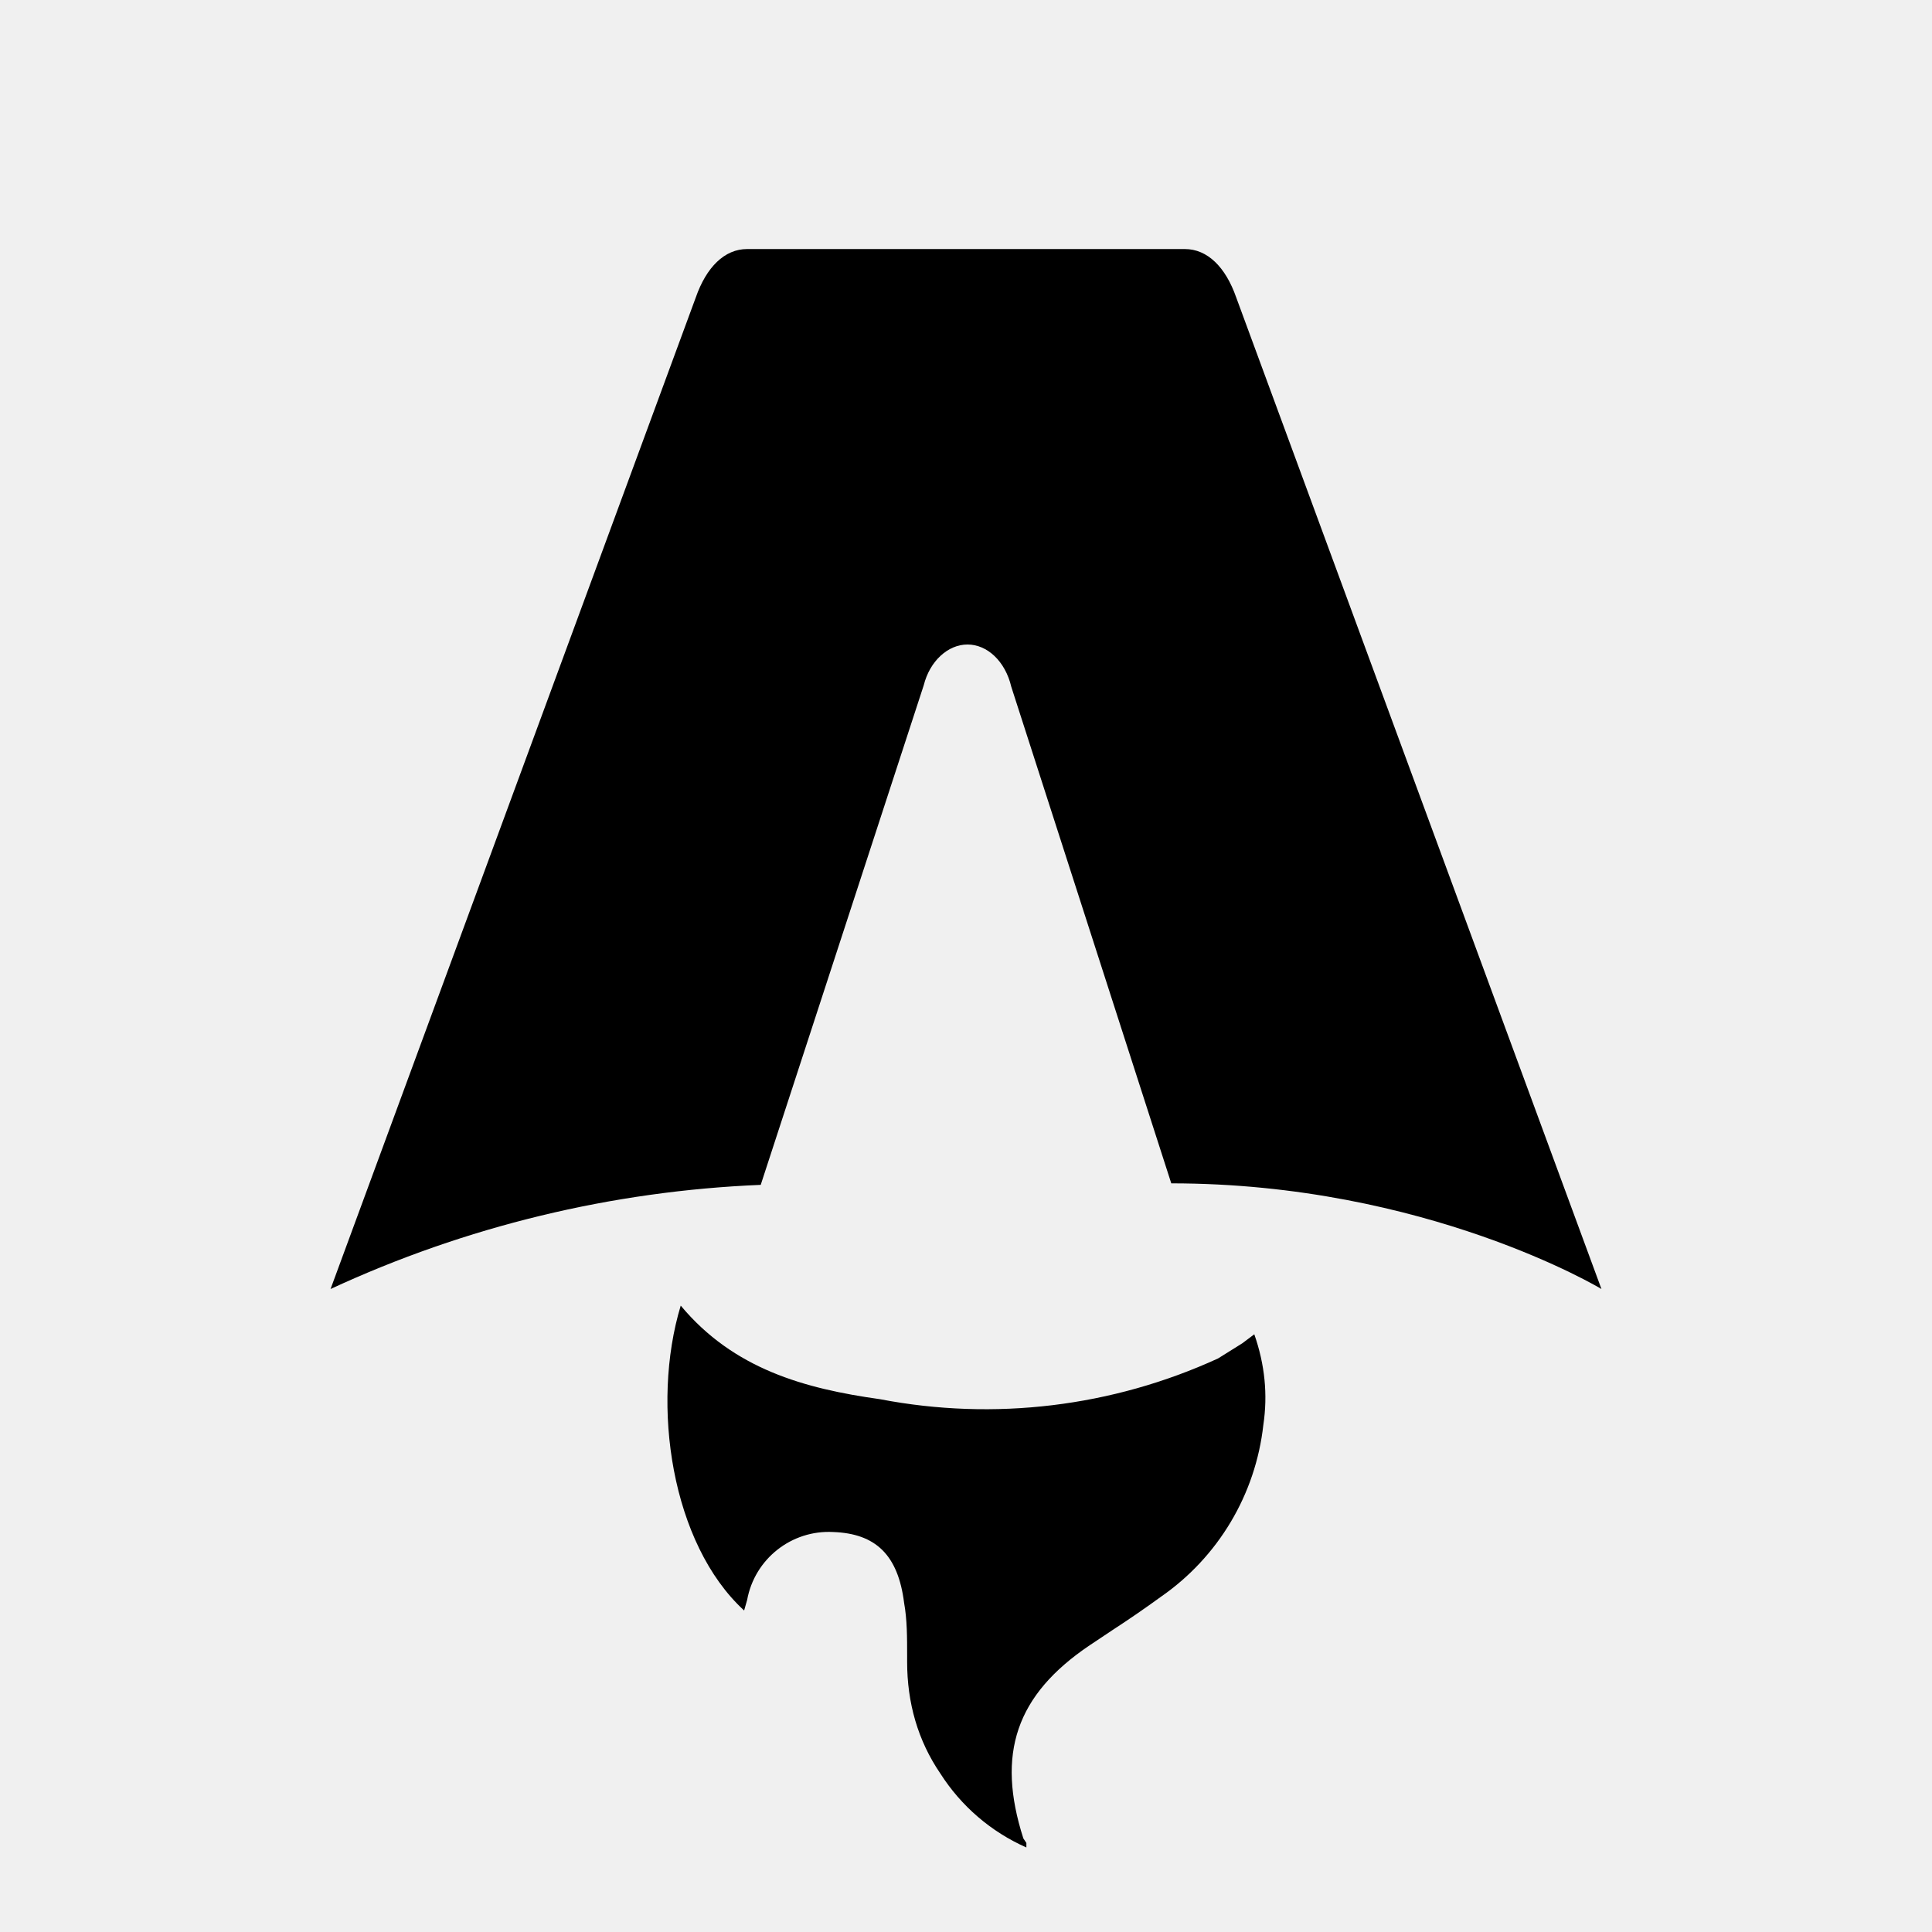
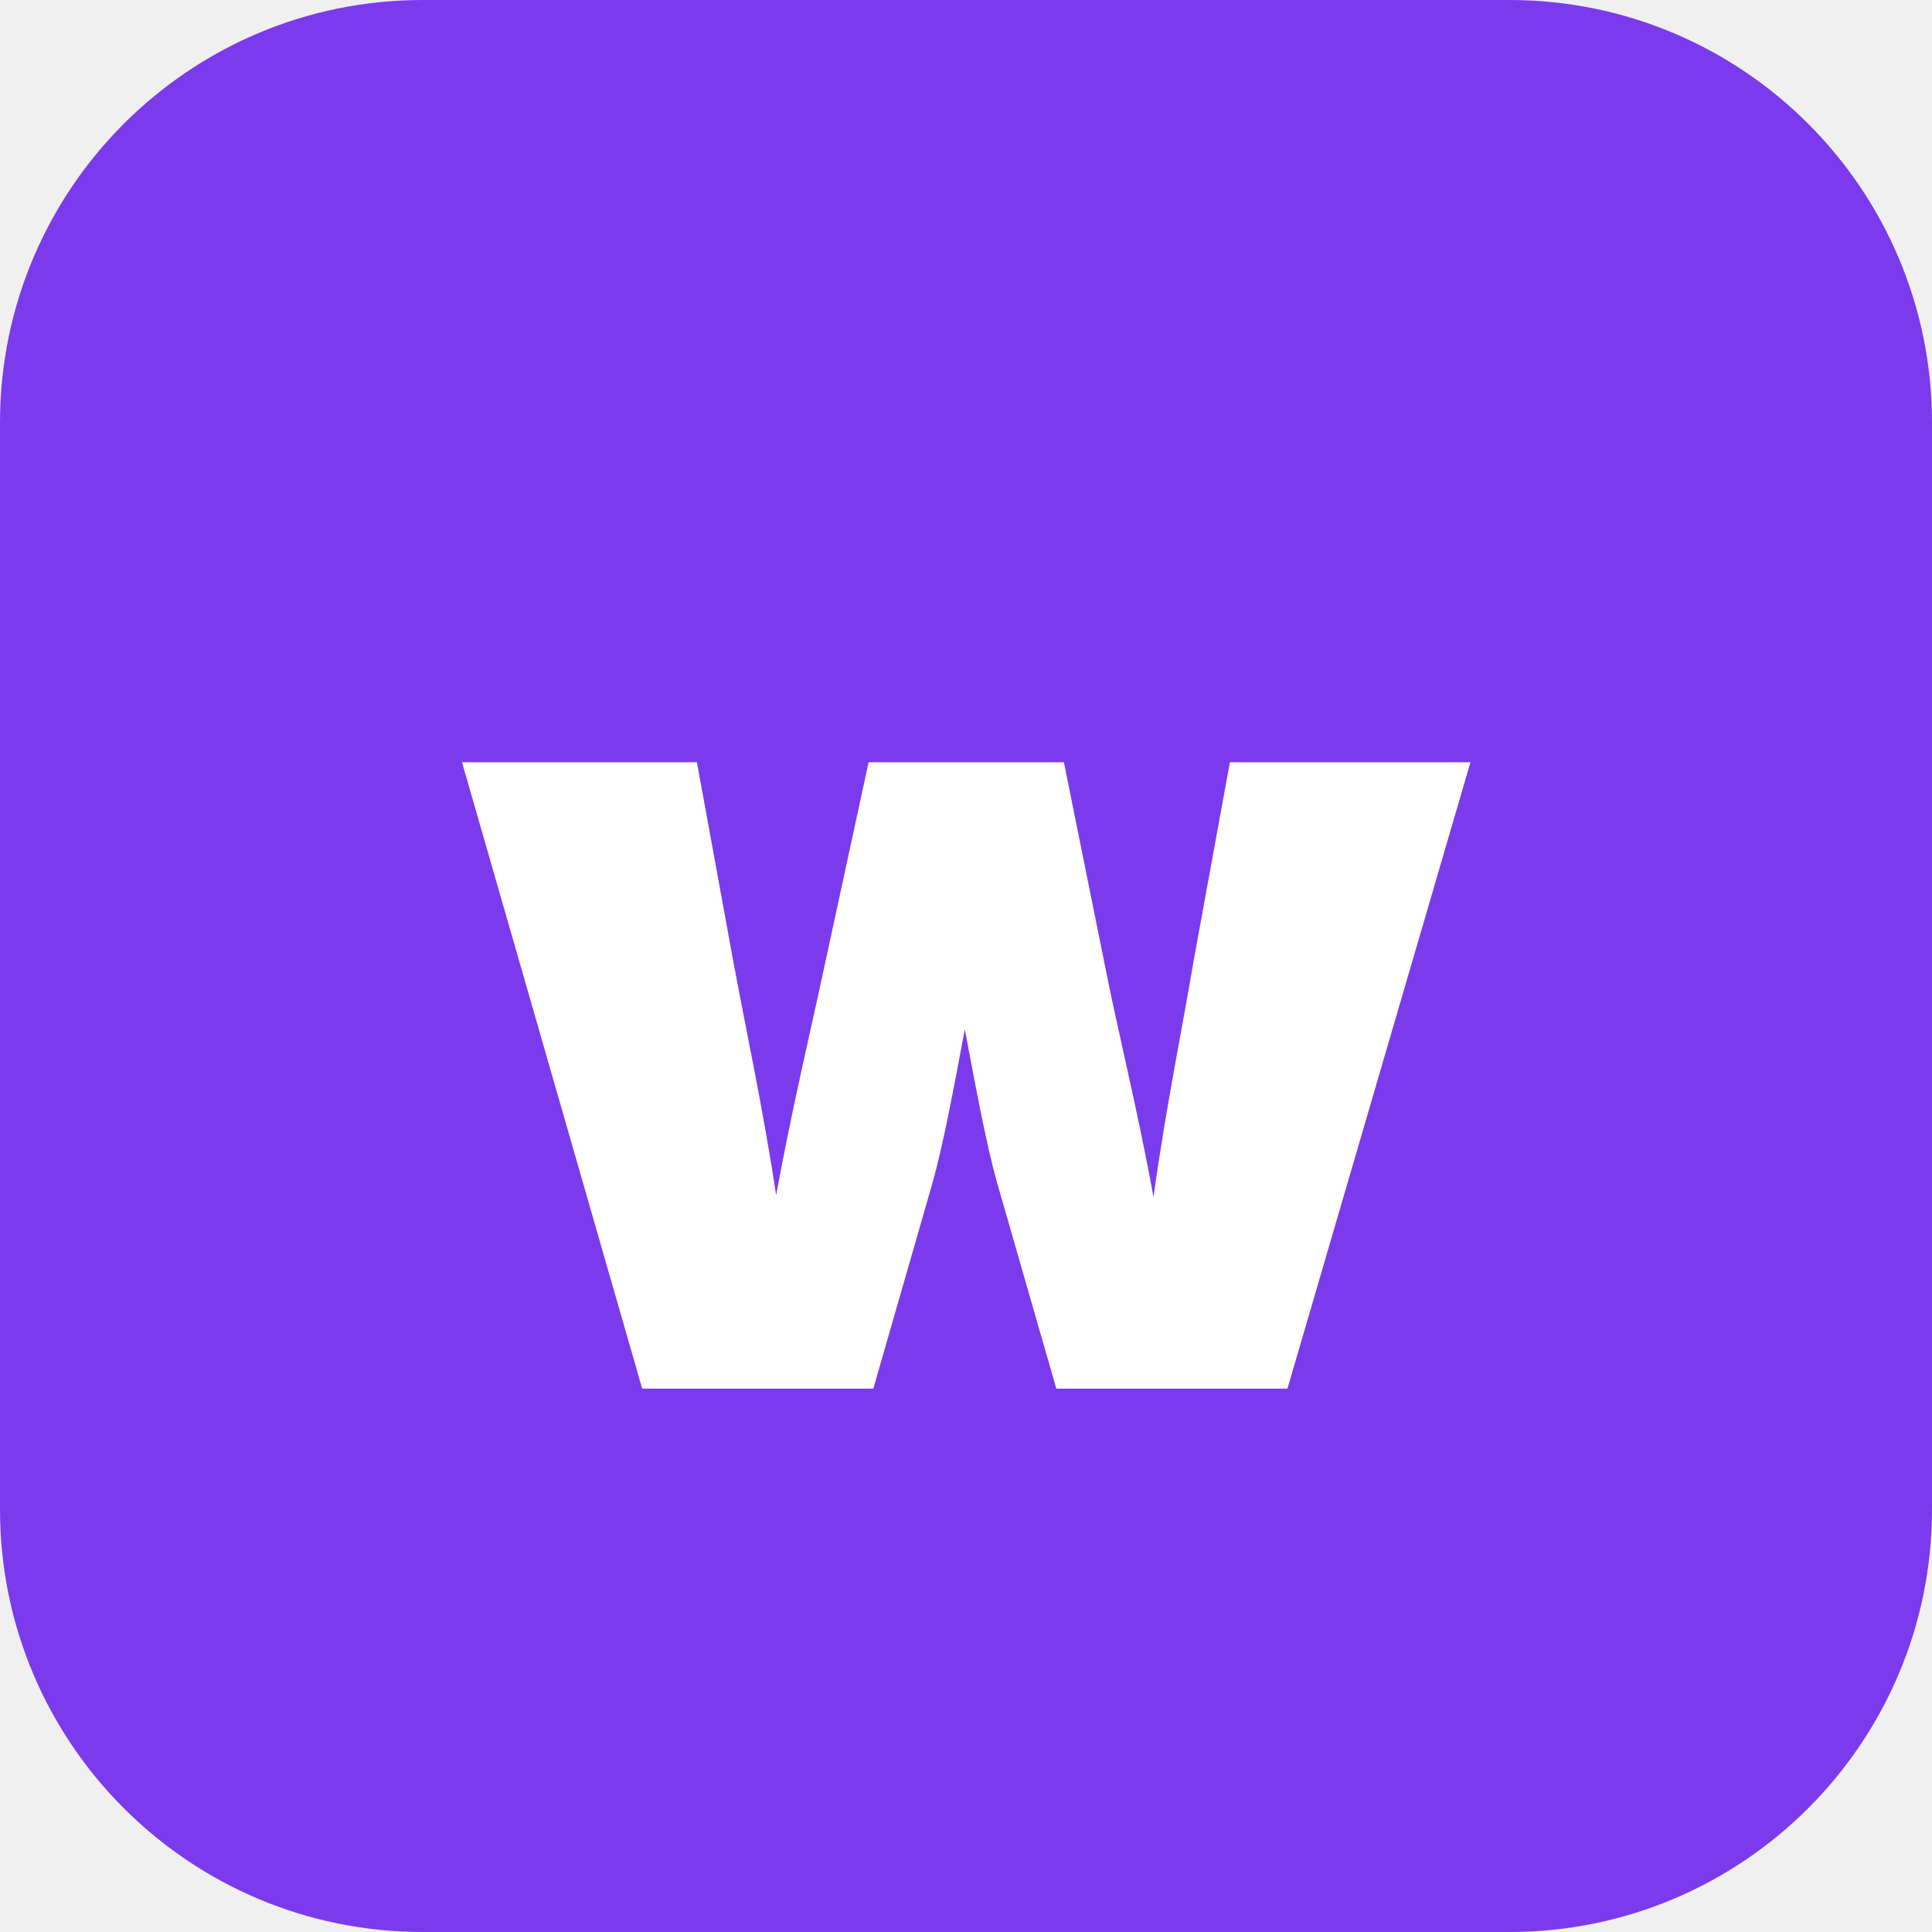
- <svg xmlns="http://www.w3.org/2000/svg" fill="none" viewBox="0 0 128 128">
-   <path d="M50.4 78.5a75.1 75.1 0 0 0-28.5 6.9l24.2-65.7c.7-2 1.9-3.2 3.4-3.2h29c1.5 0 2.7 1.2 3.4 3.2l24.2 65.7s-11.6-7-28.5-7L67 45.5c-.4-1.7-1.6-2.8-2.9-2.8-1.3 0-2.5 1.1-2.9 2.7L50.4 78.5Zm-1.1 28.2Zm-4.2-20.2c-2 6.6-.6 15.8 4.2 20.2a17.5 17.5 0 0 1 .2-.7 5.5 5.5 0 0 1 5.7-4.5c2.8.1 4.3 1.5 4.7 4.7.2 1.1.2 2.3.2 3.5v.4c0 2.7.7 5.2 2.2 7.4a13 13 0 0 0 5.7 4.9v-.3l-.2-.3c-1.8-5.6-.5-9.5 4.4-12.8l1.5-1a73 73 0 0 0 3.2-2.2 16 16 0 0 0 6.8-11.4c.3-2 .1-4-.6-6l-.8.6-1.6 1a37 37 0 0 1-22.4 2.7c-5-.7-9.7-2-13.2-6.2Z" />
-   <style>
-         path { fill: #000; }
-         @media (prefers-color-scheme: dark) {
-             path { fill: #FFF; }
-         }
-     </style>
+ <svg xmlns="http://www.w3.org/2000/svg" viewBox="0 0 32 32">
+   <rect width="32" height="32" rx="7" fill="#7c3aed" />
+   <text x="16" y="23" font-family="system-ui,-apple-system,sans-serif" font-size="19" font-weight="900" fill="white" text-anchor="middle" letter-spacing="-0.5">w</text>
</svg>
